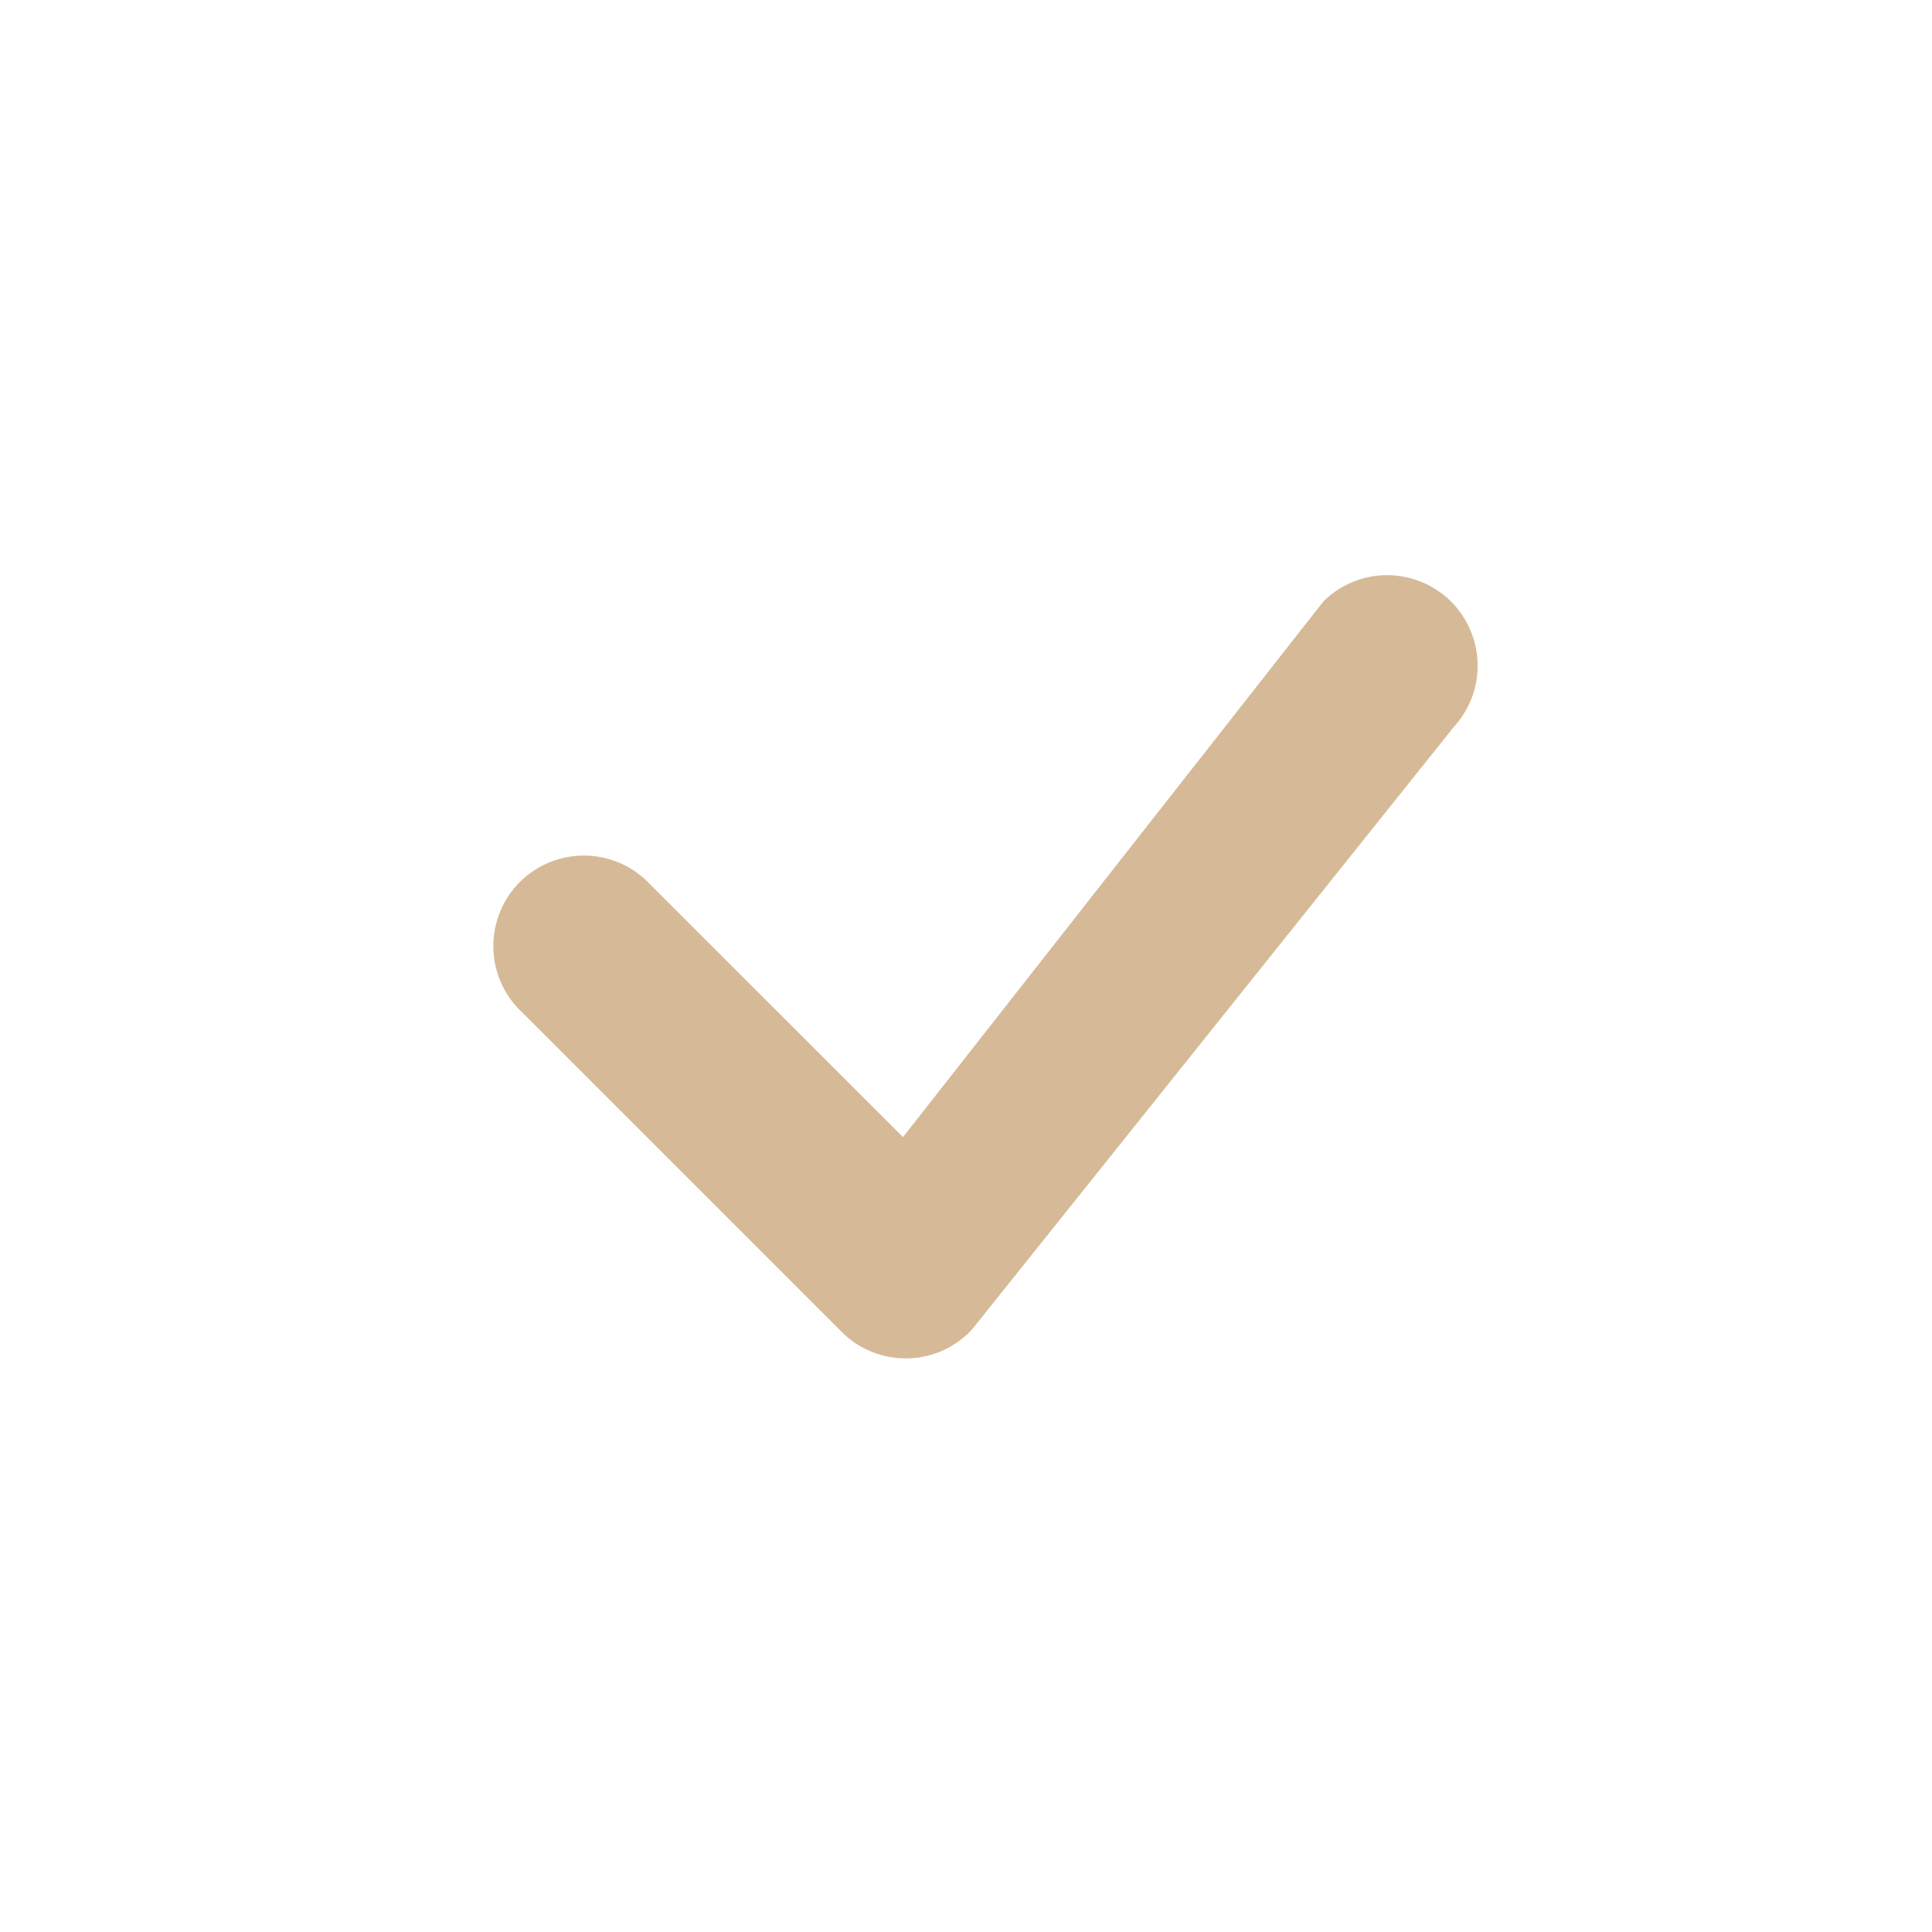
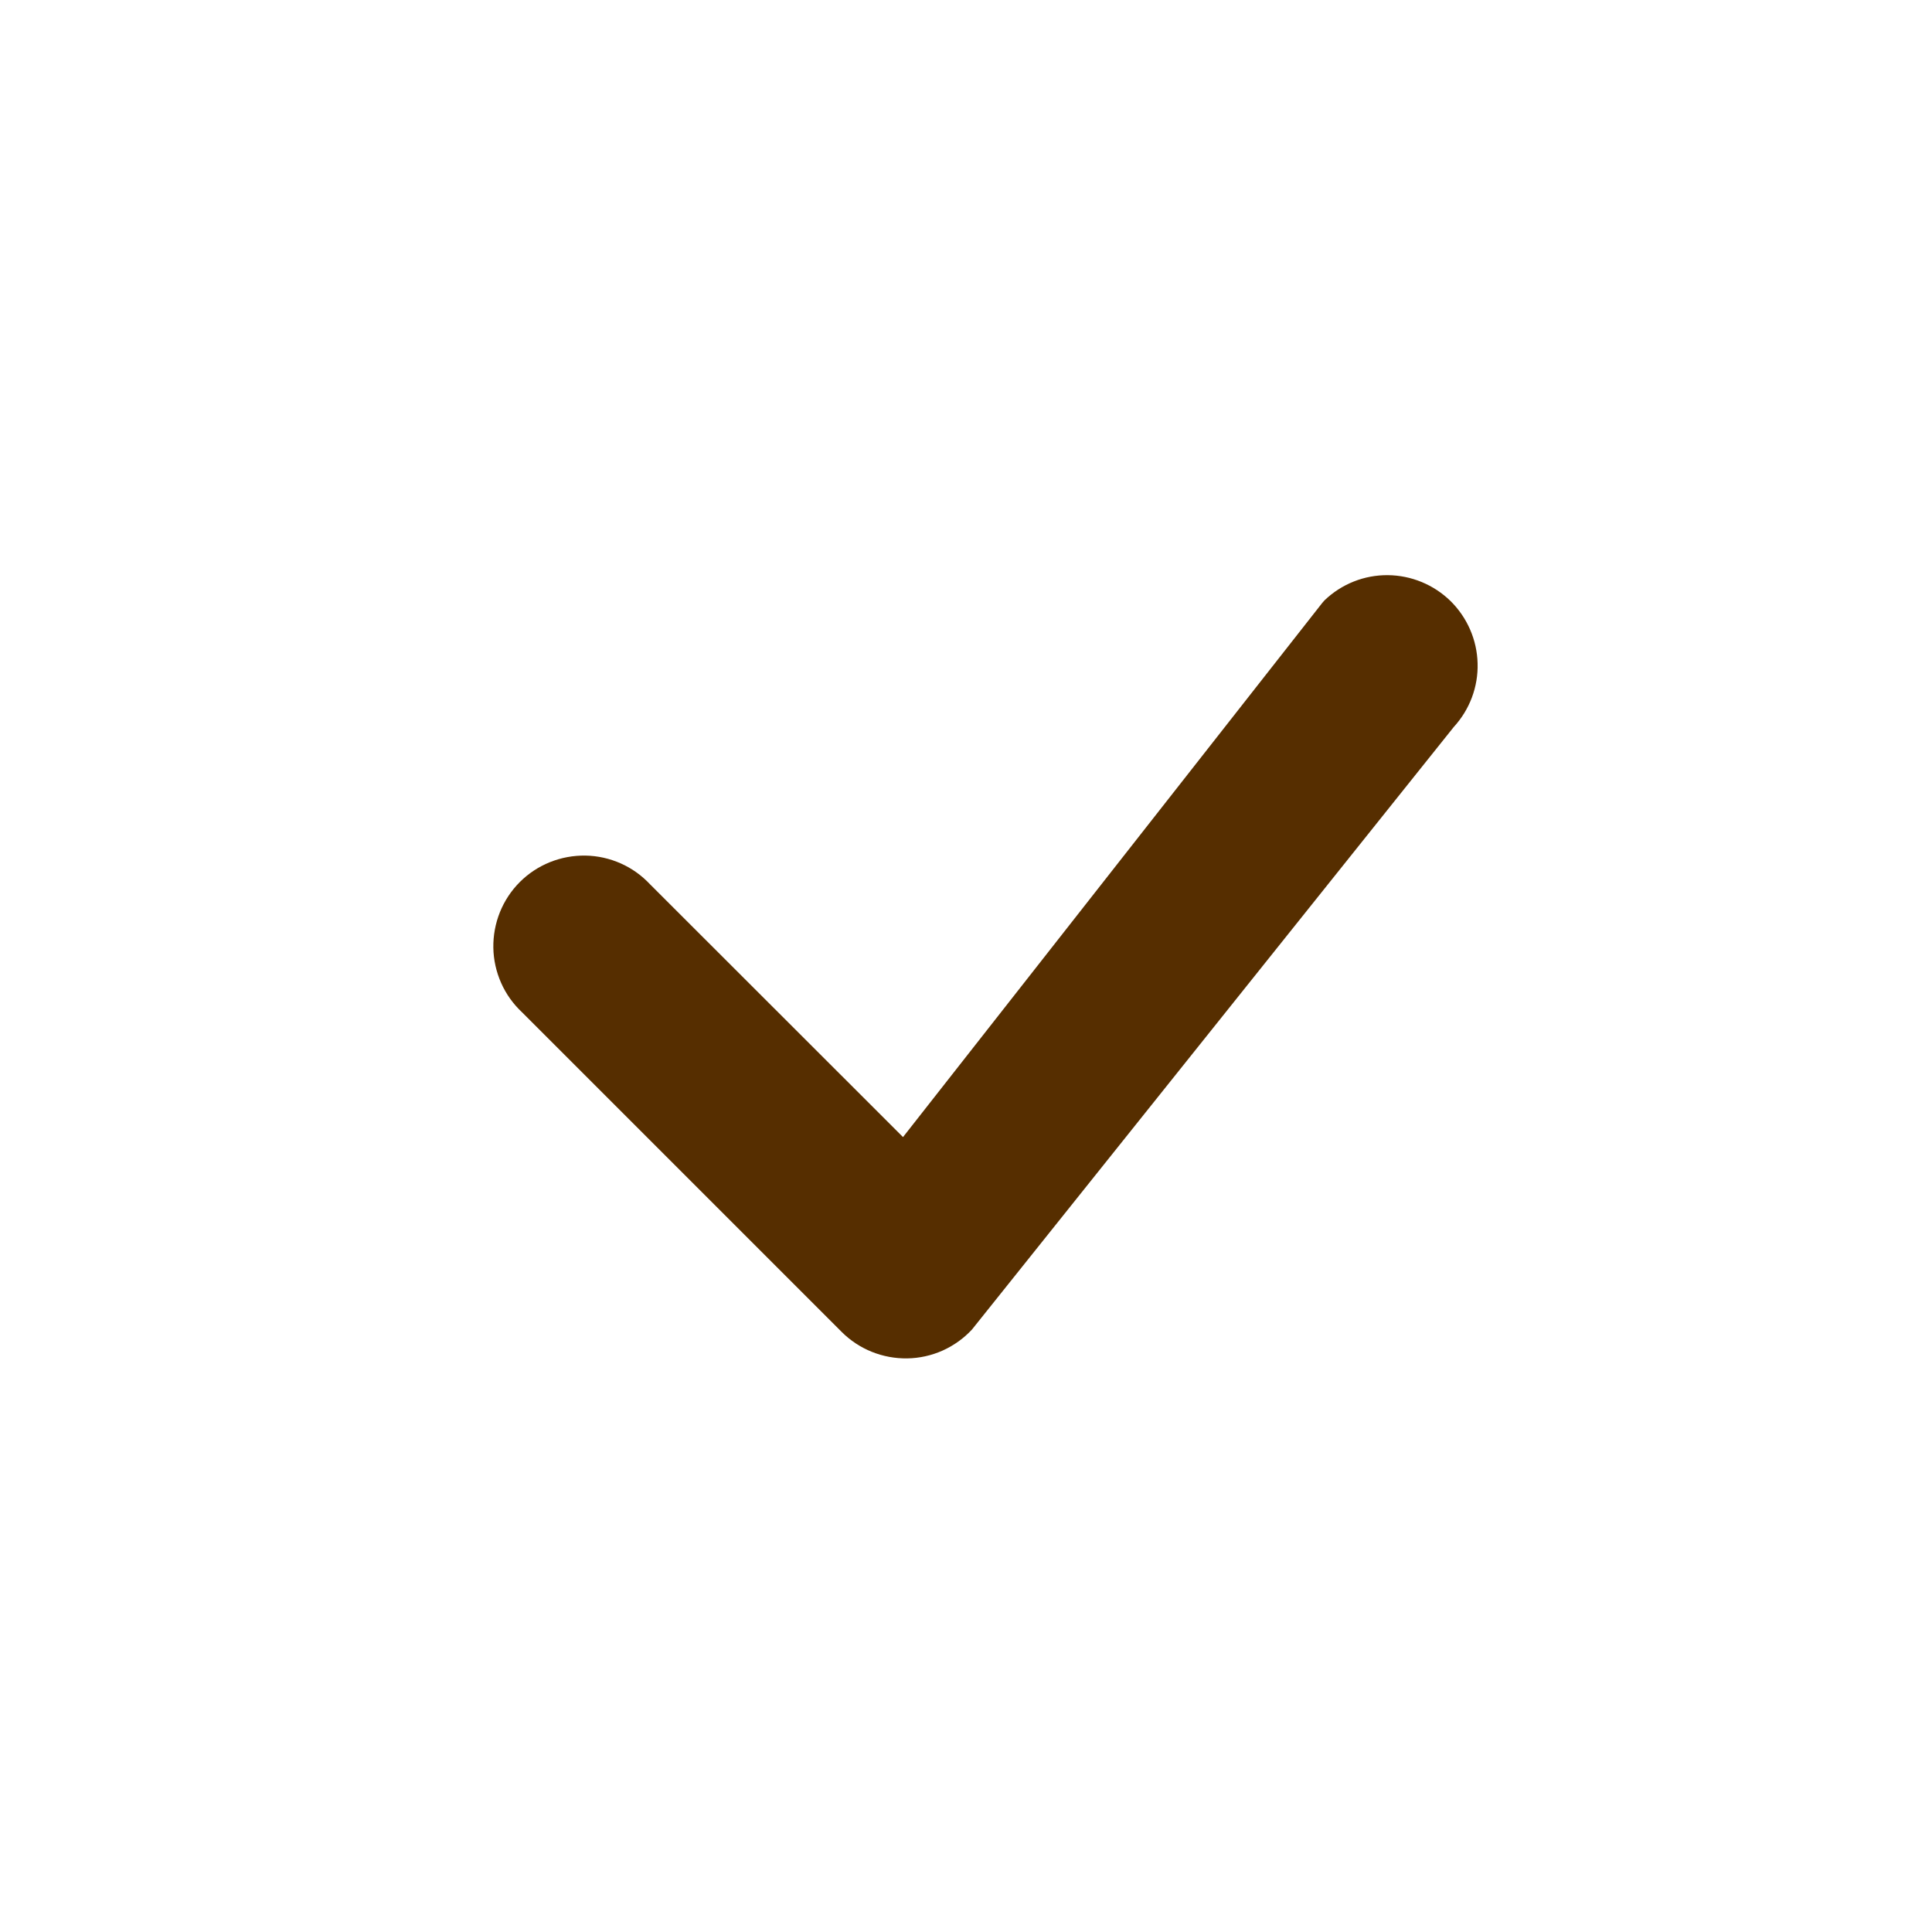
<svg xmlns="http://www.w3.org/2000/svg" width="20" height="20" viewBox="0 0 20 20" fill="none">
-   <path d="M13.713 6.213C13.889 6.045 14.123 5.952 14.366 5.954C14.609 5.956 14.842 6.052 15.016 6.222C15.189 6.393 15.29 6.624 15.296 6.867C15.303 7.11 15.214 7.346 15.05 7.525L10.062 13.763C9.977 13.855 9.873 13.929 9.758 13.981C9.643 14.032 9.519 14.06 9.393 14.062C9.267 14.064 9.142 14.041 9.025 13.994C8.908 13.947 8.802 13.877 8.713 13.788L5.405 10.48C5.313 10.394 5.239 10.291 5.188 10.176C5.137 10.061 5.109 9.937 5.107 9.811C5.105 9.685 5.128 9.56 5.175 9.443C5.222 9.326 5.292 9.22 5.381 9.131C5.47 9.042 5.576 8.972 5.693 8.925C5.81 8.878 5.935 8.855 6.061 8.857C6.187 8.859 6.311 8.887 6.426 8.938C6.541 8.989 6.644 9.063 6.73 9.155L9.348 11.771L13.689 6.24L13.713 6.213Z" fill="#D6B997" />
+   <path d="M13.713 6.213C13.889 6.045 14.123 5.952 14.366 5.954C14.609 5.956 14.842 6.052 15.016 6.222C15.189 6.393 15.29 6.624 15.296 6.867C15.303 7.11 15.214 7.346 15.05 7.525L10.062 13.763C9.977 13.855 9.873 13.929 9.758 13.981C9.643 14.032 9.519 14.06 9.393 14.062C9.267 14.064 9.142 14.041 9.025 13.994C8.908 13.947 8.802 13.877 8.713 13.788L5.405 10.48C5.313 10.394 5.239 10.291 5.188 10.176C5.137 10.061 5.109 9.937 5.107 9.811C5.105 9.685 5.128 9.56 5.175 9.443C5.222 9.326 5.292 9.22 5.381 9.131C5.47 9.042 5.576 8.972 5.693 8.925C5.81 8.878 5.935 8.855 6.061 8.857C6.187 8.859 6.311 8.887 6.426 8.938C6.541 8.989 6.644 9.063 6.73 9.155L9.348 11.771L13.689 6.24L13.713 6.213Z" fill="#562E00" />
</svg>
